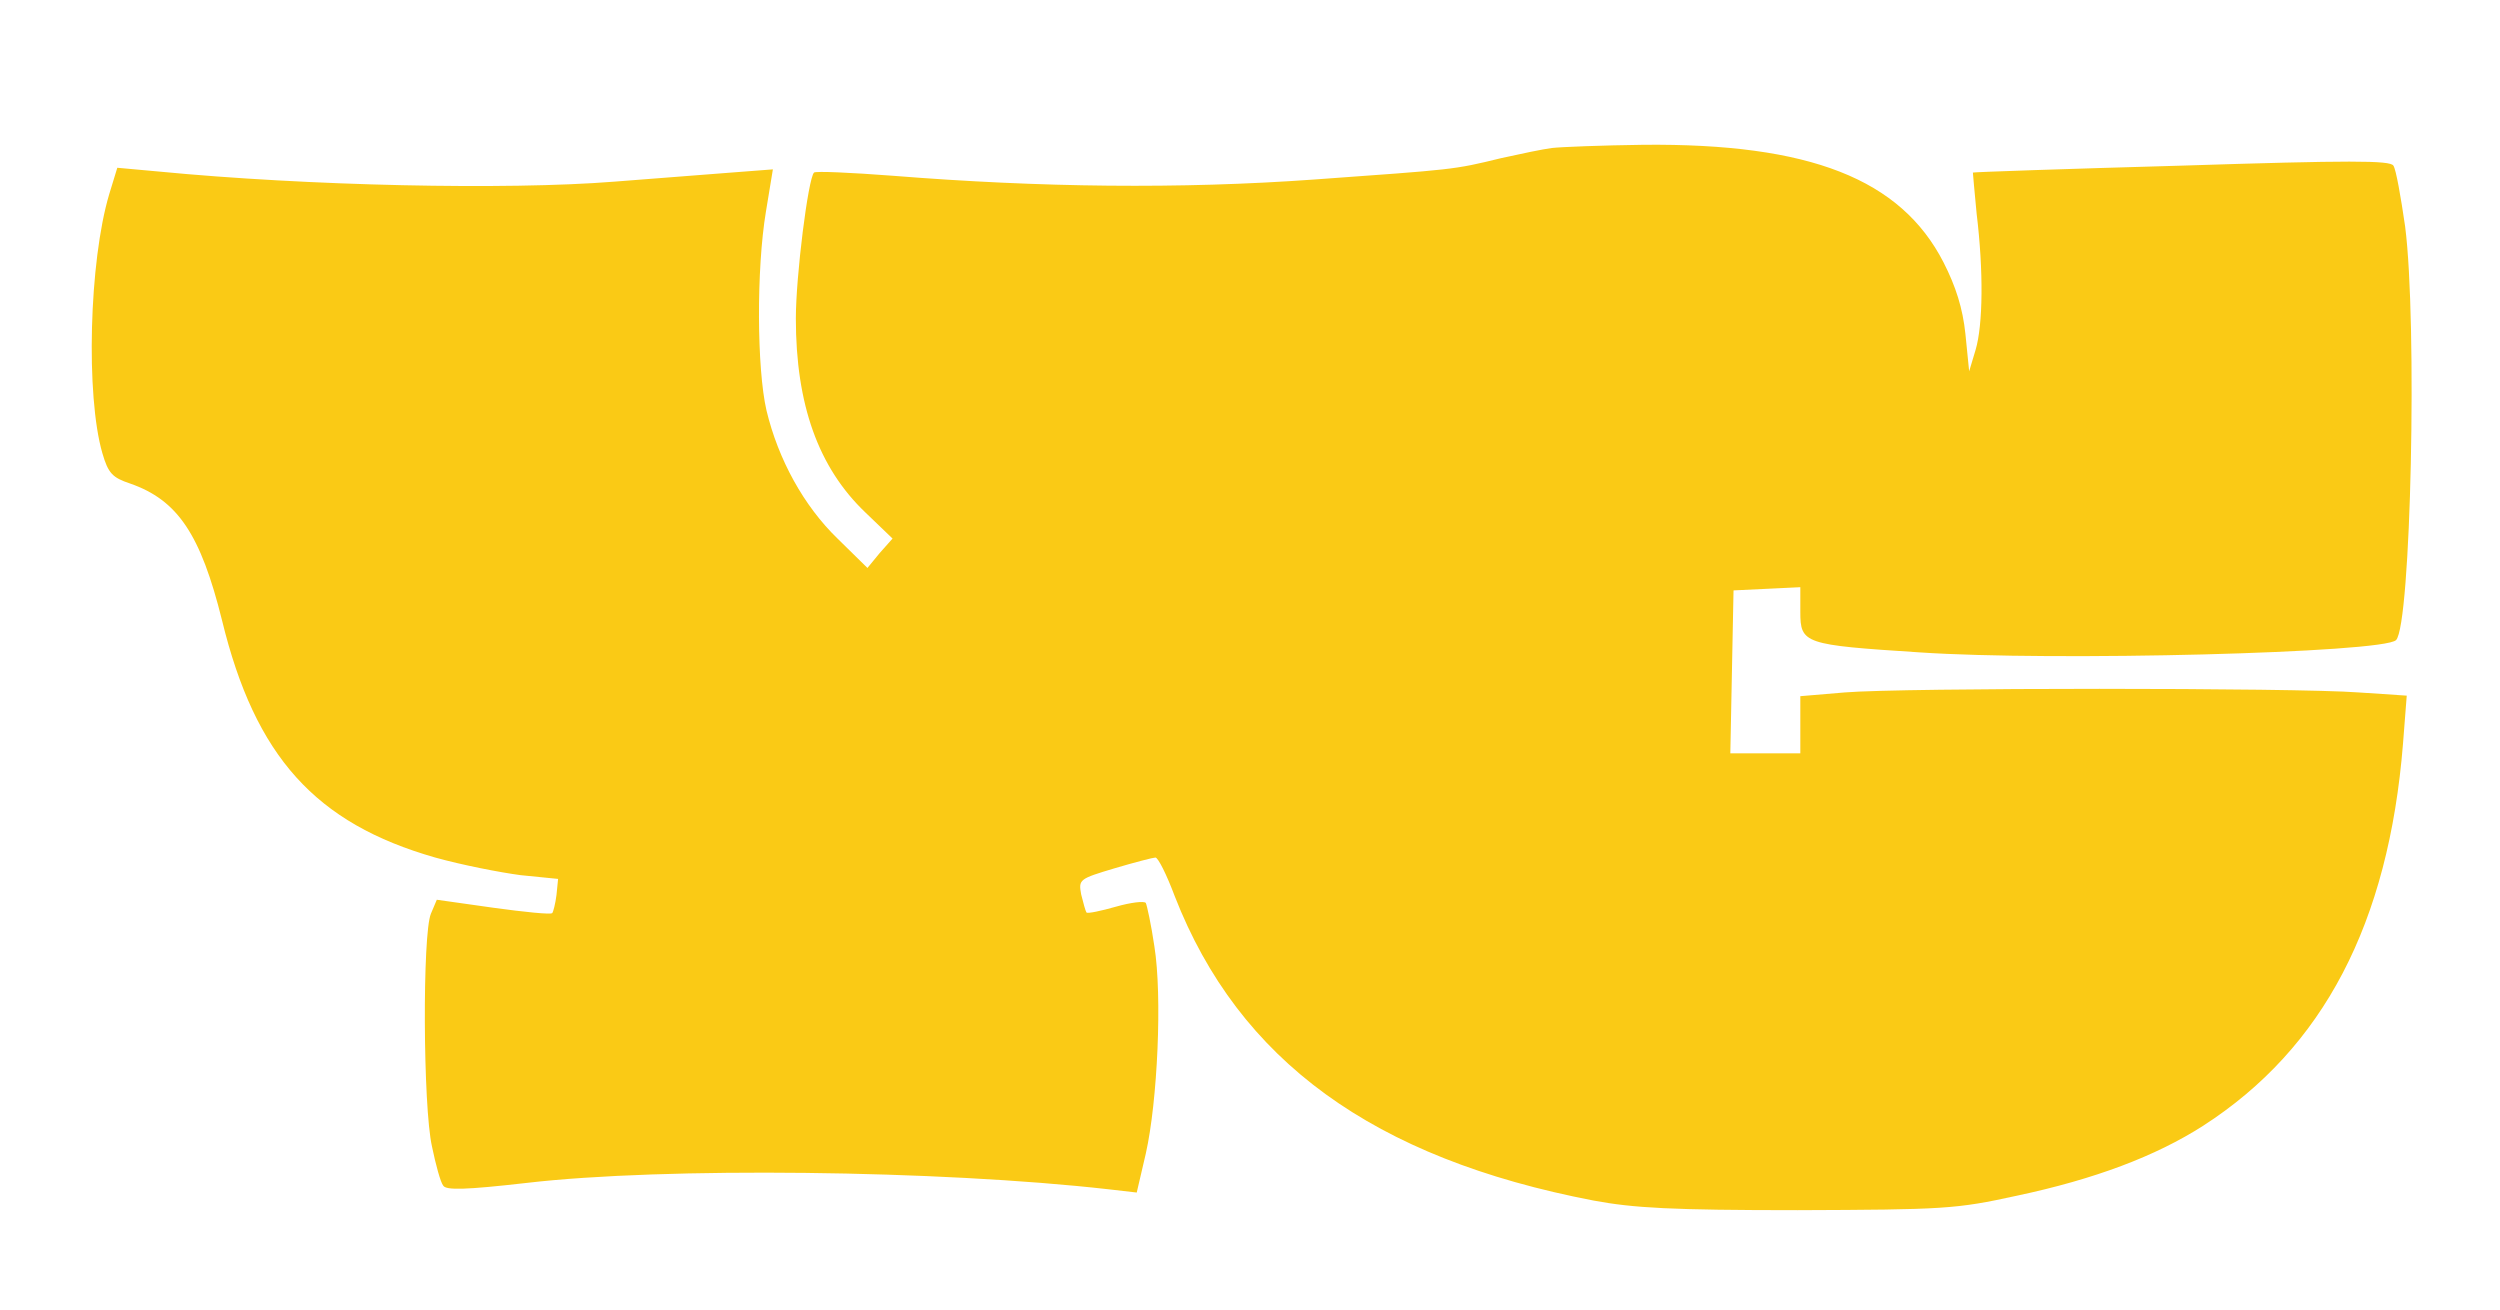
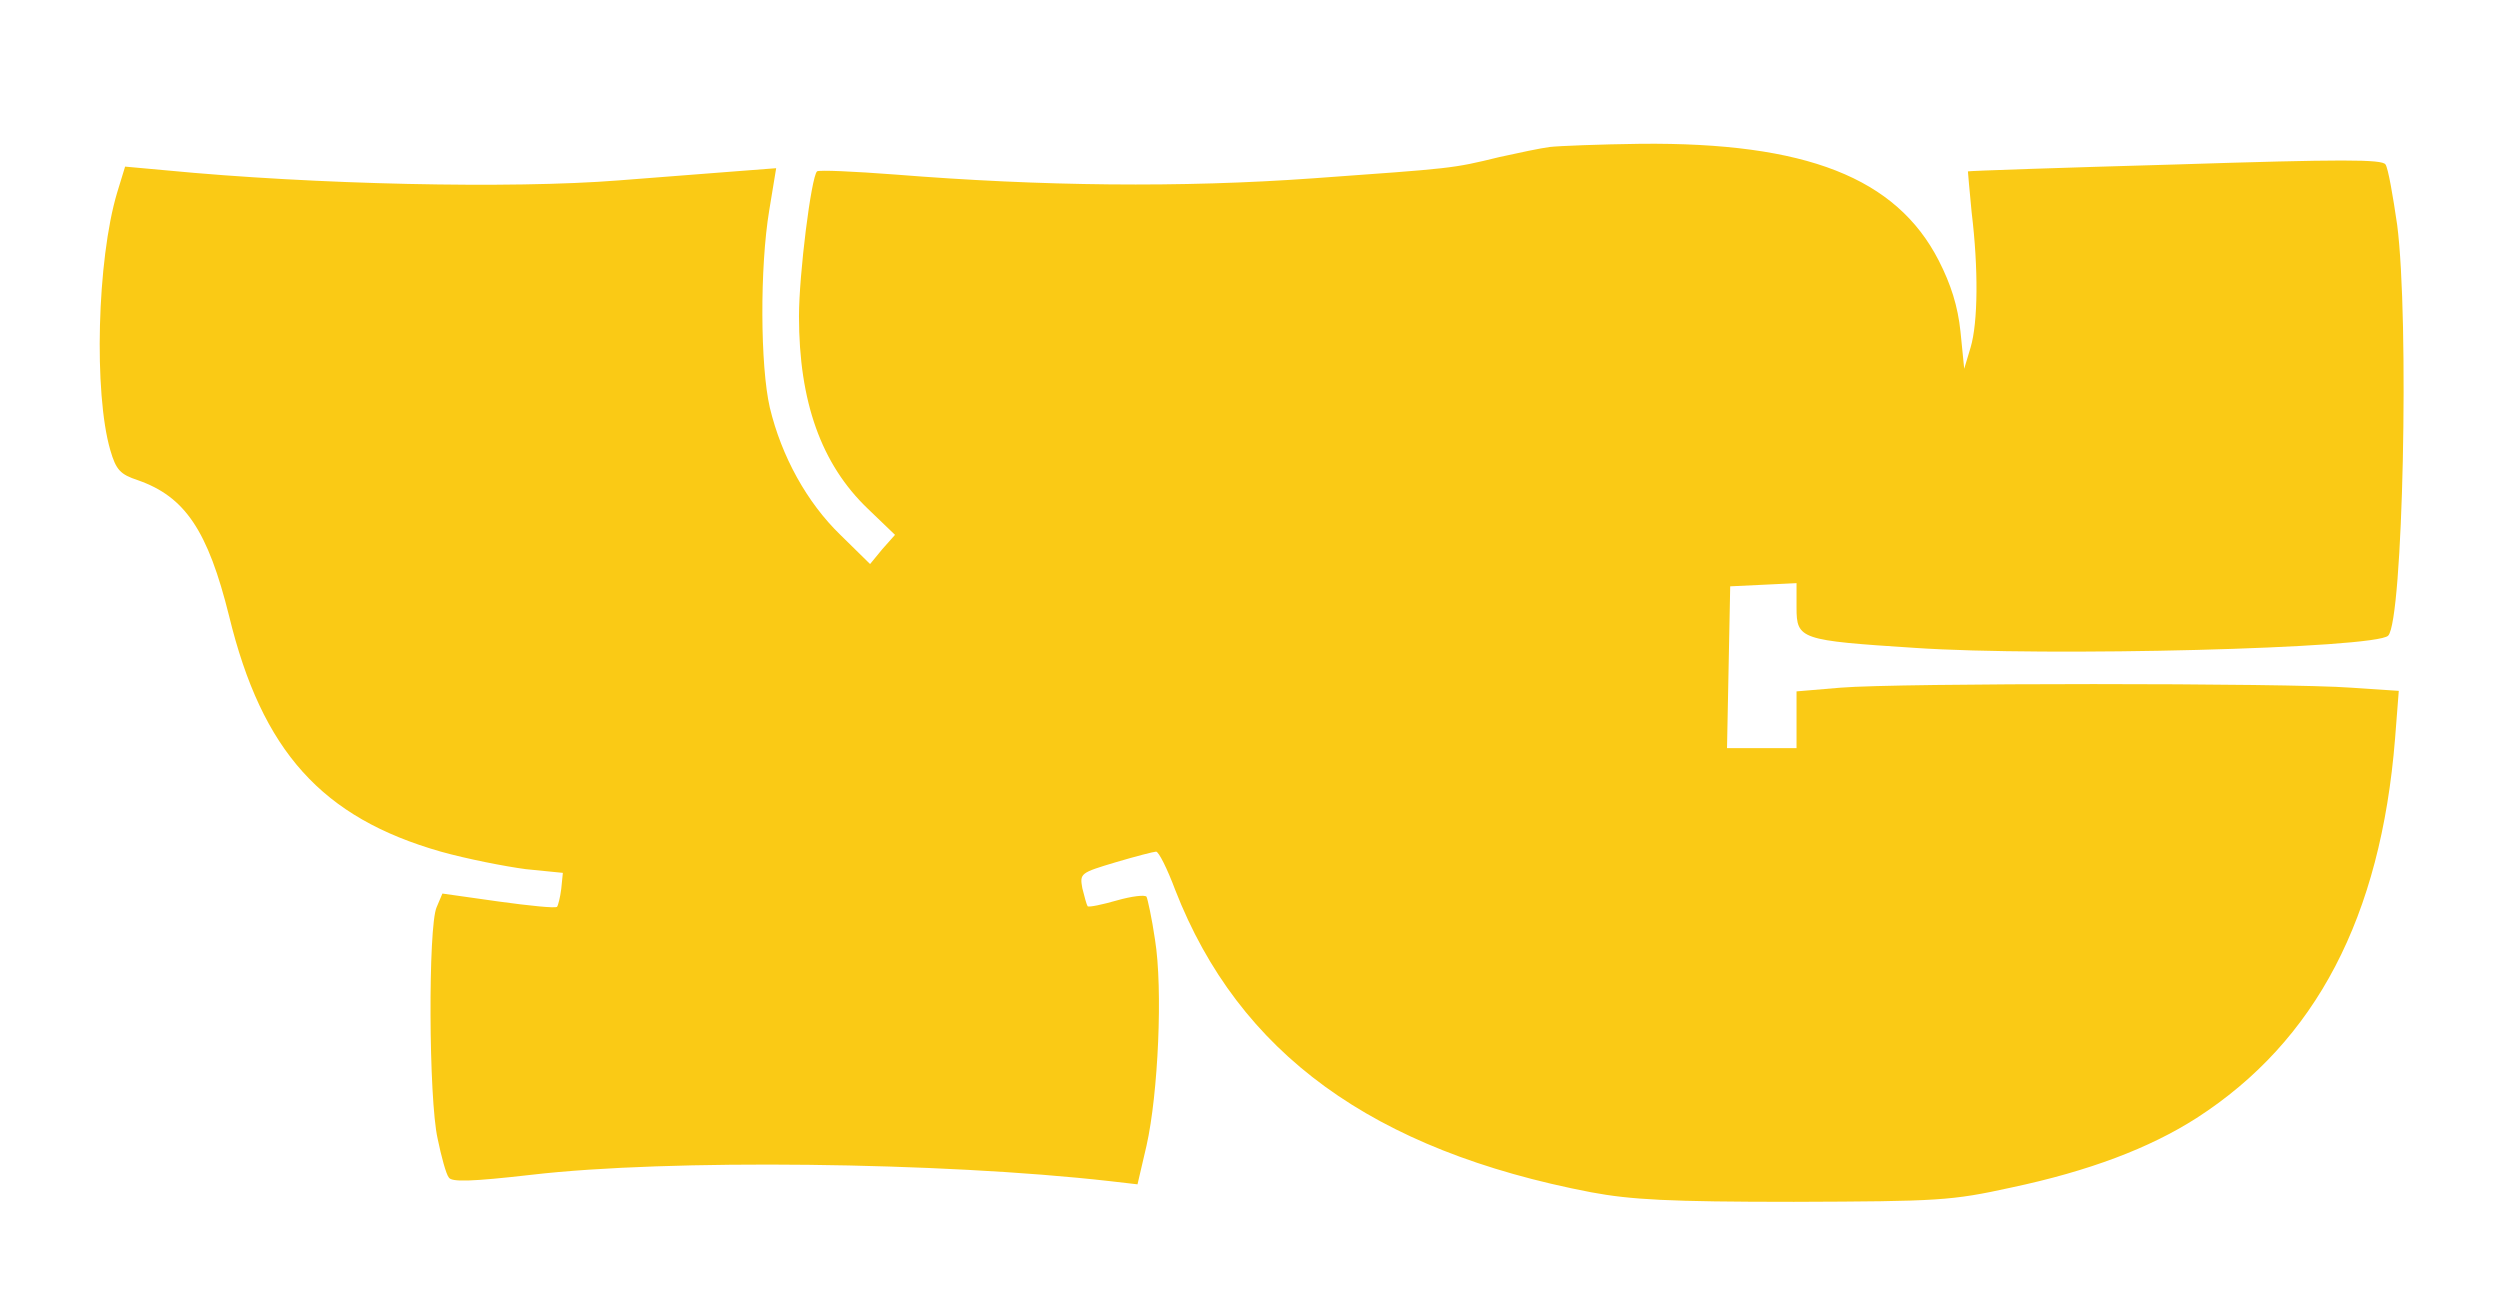
- <svg xmlns="http://www.w3.org/2000/svg" version="1.0" width="233pt" height="122pt" viewBox="0 0 466 245" preserveAspectRatio="xMidYMid meet">
+ <svg xmlns="http://www.w3.org/2000/svg" version="1.0" width="100pt" height="52pt" viewBox="0 0 466 245" preserveAspectRatio="xMidYMid meet">
  <g transform="translate(0,245) scale(0.1,-0.1)" fill="#faca15" stroke="none">
    <path d="M2895 2173 c-16 -2 -59 -11 -95 -19 -90 -22 -87 -21 -350 -40 -250     -18 -513 -15 -788 7 -79 6 -145 9 -148 6 -11 -11 -34 -194 -34 -273 0 -161 42     -279 130 -363 l51 -49 -24 -27 -23 -28 -56 55 c-63 61 -111 148 -133 240 -18     78 -19 264 -1 372 l13 79 -91 -7 c-50 -4 -143 -11 -206 -16 -201 -16 -574 -8     -853 19 l-77 7 -15 -49 c-38 -127 -44 -378 -13 -485 11 -38 19 -46 52 -57 89     -31 132 -95 172 -256 62 -255 175 -380 399 -444 50 -14 122 -28 160 -33 l70     -7 -3 -30 c-2 -16 -6 -32 -8 -34 -3 -3 -52 2 -110 10 l-106 15 -11 -26 c-16     -37 -15 -361 2 -436 7 -34 16 -67 21 -73 5 -9 42 -8 156 5 257 30 773 24 1090     -12 l52 -6 17 73 c22 98 31 295 16 388 -6 41 -14 77 -16 81 -3 4 -28 1 -56 -7     -28 -8 -52 -13 -55 -11 -2 3 -6 18 -10 34 -5 28 -4 29 63 49 37 11 72 20 76     20 5 0 21 -32 36 -72 120 -308 372 -491 784 -570 75 -14 146 -18 382 -18 274     1 296 2 410 27 146 31 260 74 349 131 225 145 347 379 374 715 l7 90 -90 6     c-118 9 -855 9 -962 0 l-83 -7 0 -53 0 -54 -65 0 -66 0 3 153 3 152 63 3 62 3     0 -46 c0 -60 7 -62 223 -76 250 -17 869 -1 892 23 28 28 40 595 17 774 -8 55     -17 107 -22 114 -6 10 -82 10 -396 0 -214 -6 -390 -12 -391 -13 0 -1 3 -36 7     -77 13 -107 12 -208 -2 -255 l-12 -40 -7 70 c-5 48 -18 89 -41 134 -80 156     -250 223 -562 220 -77 -1 -154 -4 -171 -6z" />
  </g>
</svg>
